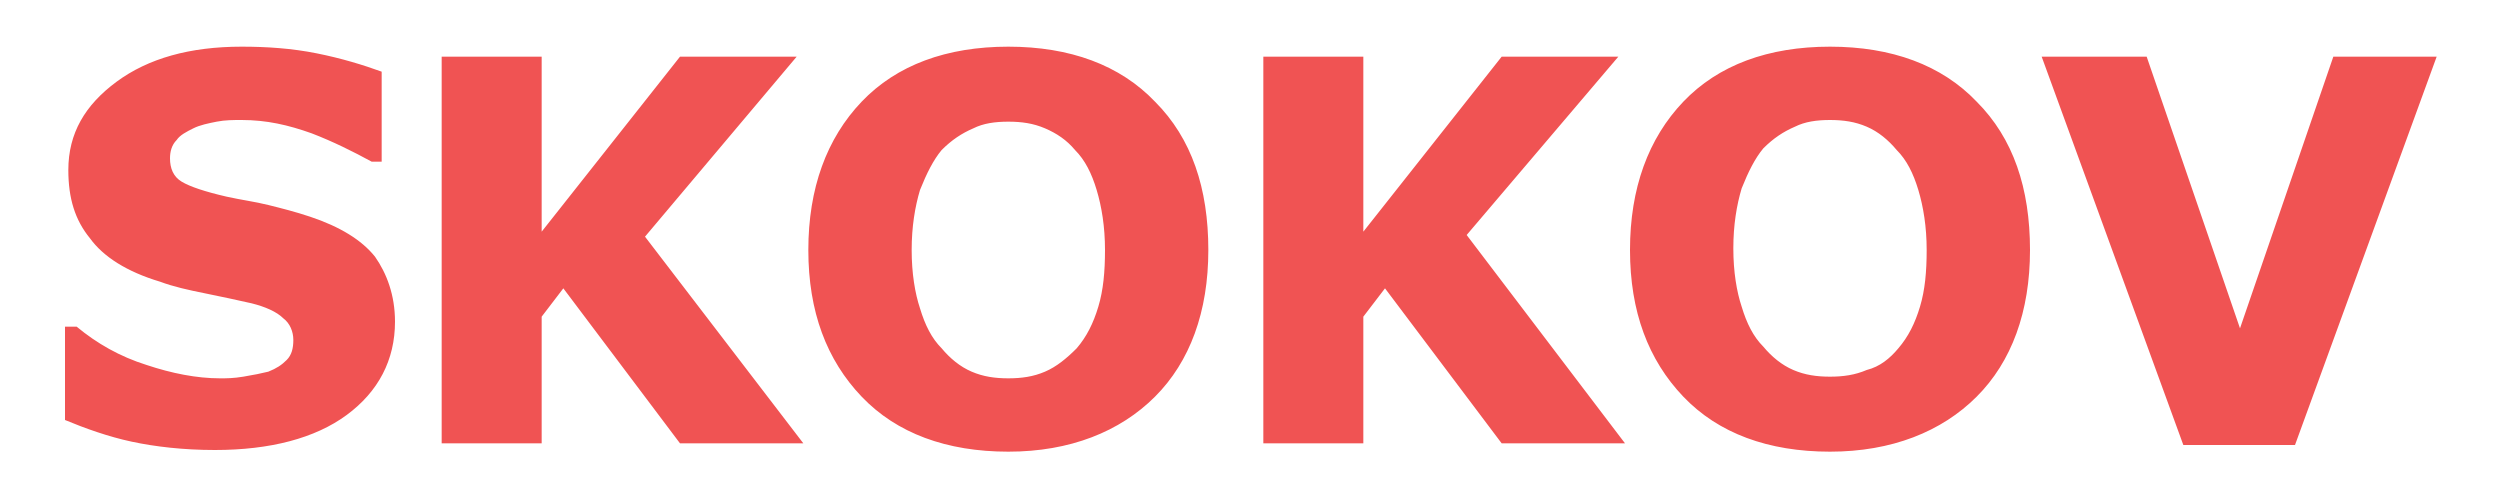
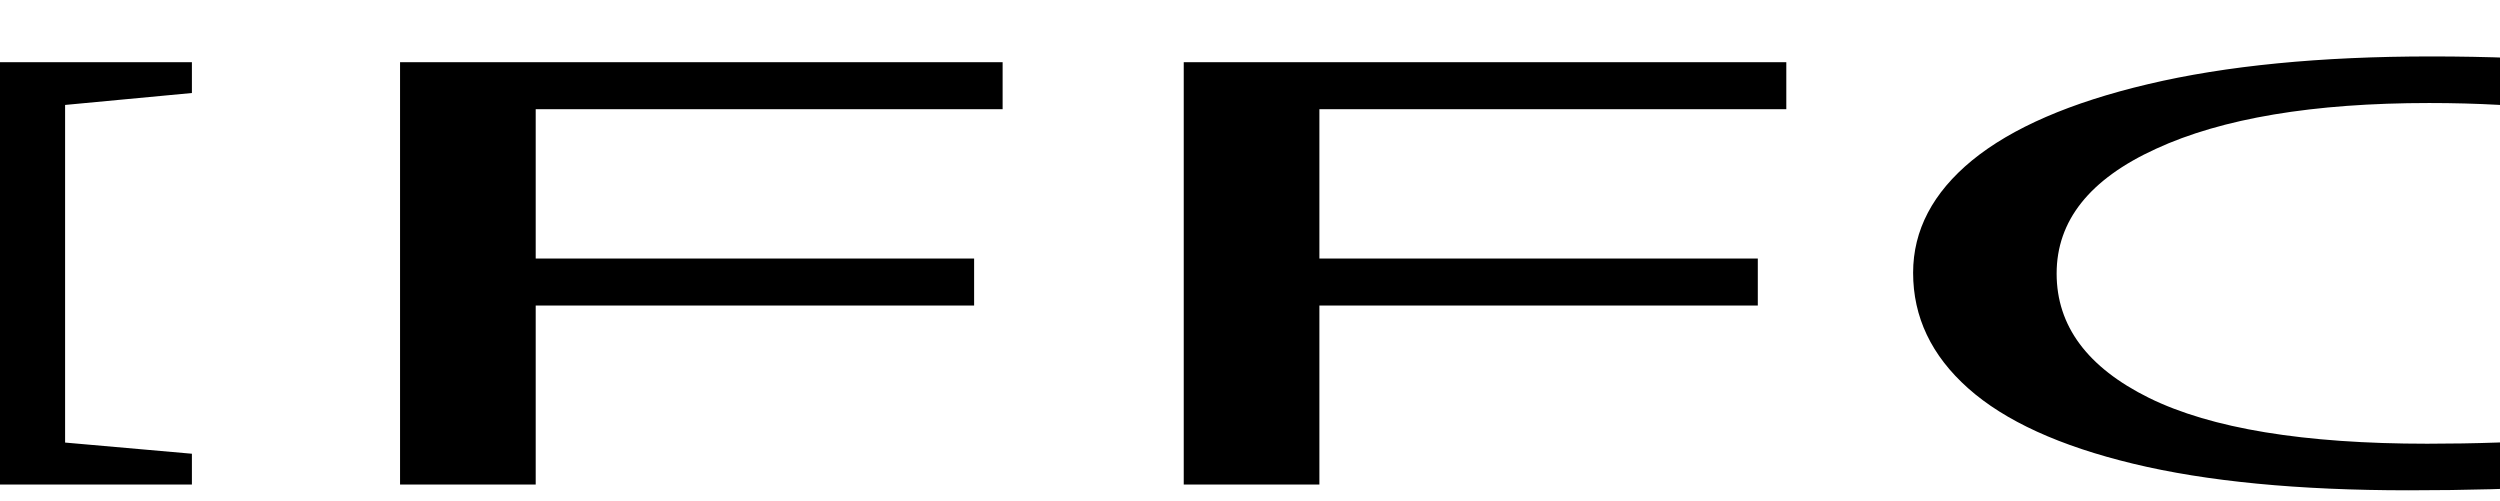
- <svg xmlns="http://www.w3.org/2000/svg" id="Layer_1" viewBox="0 0 150 30">
-   <style>.st0{fill:#f05353}</style>
-   <path class="st0" d="M23.7 19.3c0 2.3-1 4.2-2.9 5.6-1.9 1.4-4.6 2.1-7.9 2.1-1.9 0-3.6-.2-5-.5s-2.8-.8-4-1.3v-5.6h.7c1.2 1 2.6 1.8 4.2 2.3 1.5.5 3 .8 4.4.8.4 0 .8 0 1.4-.1s1.1-.2 1.5-.3c.5-.2.8-.4 1.1-.7s.4-.7.4-1.2-.2-1-.6-1.3c-.4-.4-1.1-.7-1.9-.9-.9-.2-1.8-.4-2.8-.6-1-.2-1.9-.4-2.7-.7-2-.6-3.4-1.5-4.2-2.6-.9-1.1-1.3-2.4-1.3-4.1 0-2.2 1-3.9 2.9-5.3s4.4-2.1 7.5-2.1c1.5 0 3 .1 4.5.4 1.5.3 2.8.7 3.9 1.1v5.4h-.6C21.2 9.1 20 8.5 18.7 8c-1.4-.5-2.7-.8-4.2-.8-.5 0-1 0-1.5.1s-1 .2-1.4.4c-.4.2-.8.4-1 .7-.3.3-.4.7-.4 1.1 0 .6.2 1.1.7 1.4s1.4.6 2.7.9c.9.2 1.7.3 2.5.5s1.6.4 2.5.7c1.8.6 3.1 1.4 3.9 2.4.7 1 1.2 2.3 1.2 3.9zM48.2 26.6h-7.4l-7-9.3-1.3 1.7v7.6h-6V3.4h6v10.5l8.3-10.5h7l-9.1 10.8 9.5 12.4zM72.5 15c0 3.7-1.1 6.7-3.2 8.8s-5.1 3.3-8.8 3.3c-3.7 0-6.7-1.1-8.8-3.3s-3.2-5.1-3.2-8.8c0-3.7 1.1-6.7 3.2-8.9s5.1-3.3 8.8-3.3c3.7 0 6.7 1.1 8.8 3.3 2.2 2.2 3.2 5.2 3.2 8.9zm-7.9 5.9c.6-.7 1-1.5 1.3-2.5.3-1 .4-2.1.4-3.4 0-1.4-.2-2.6-.5-3.6s-.7-1.8-1.3-2.4c-.5-.6-1.1-1-1.8-1.3-.7-.3-1.4-.4-2.2-.4-.8 0-1.5.1-2.1.4-.7.3-1.3.7-1.9 1.3-.5.6-.9 1.4-1.3 2.4-.3 1-.5 2.2-.5 3.6s.2 2.6.5 3.5c.3 1 .7 1.8 1.3 2.4.5.6 1.1 1.1 1.8 1.4.7.3 1.4.4 2.2.4.8 0 1.5-.1 2.2-.4.7-.3 1.3-.8 1.9-1.4zM97.5 26.6h-7.4l-7-9.3-1.3 1.7v7.6h-6V3.4h6v10.5l8.3-10.5h7L88 14.1l9.5 12.5zM121.8 15c0 3.7-1.1 6.7-3.2 8.8s-5.1 3.3-8.8 3.3c-3.7 0-6.7-1.1-8.8-3.3s-3.2-5.1-3.2-8.8c0-3.7 1.1-6.7 3.2-8.9s5.1-3.3 8.8-3.3c3.7 0 6.7 1.1 8.8 3.3 2.2 2.2 3.2 5.2 3.2 8.9zm-7.9 5.9c.6-.7 1-1.5 1.3-2.5.3-1 .4-2.1.4-3.4 0-1.4-.2-2.6-.5-3.6s-.7-1.8-1.3-2.4c-.5-.6-1.1-1.1-1.8-1.4-.7-.3-1.4-.4-2.2-.4-.8 0-1.5.1-2.1.4-.7.3-1.3.7-1.9 1.3-.5.6-.9 1.4-1.3 2.4-.3 1-.5 2.2-.5 3.6s.2 2.6.5 3.5c.3 1 .7 1.8 1.3 2.4.5.6 1.1 1.1 1.8 1.4.7.3 1.4.4 2.2.4.8 0 1.5-.1 2.2-.4.8-.2 1.4-.7 1.9-1.3zM146.2 3.4l-8.5 23.3H131l-8.5-23.3h6.3l5.6 16.3L140 3.4h6.2z" />
+ <svg xmlns="http://www.w3.org/2000/svg" version="1.1" id="Layer_1" x="0px" y="0px" viewBox="0 0 150 30" style="enable-background:new 0 0 150 30;" xml:space="preserve">
+   <style type="text/css">
+ 	.st0{fill:#F05353;}
+ </style>
+   <g>
+     <text fill="#000000" stroke="#000000" stroke-width="0" stroke-linejoin="null" stroke-linecap="null" x="24.5" y="8" id="svg_8" font-size="24" font-family="Fantasy" text-anchor="middle" xml:space="preserve" transform="matrix(3.774673,0,0,1.478296,-16.97277,17.24522) ">IFFC</text>
+   </g>
</svg>
